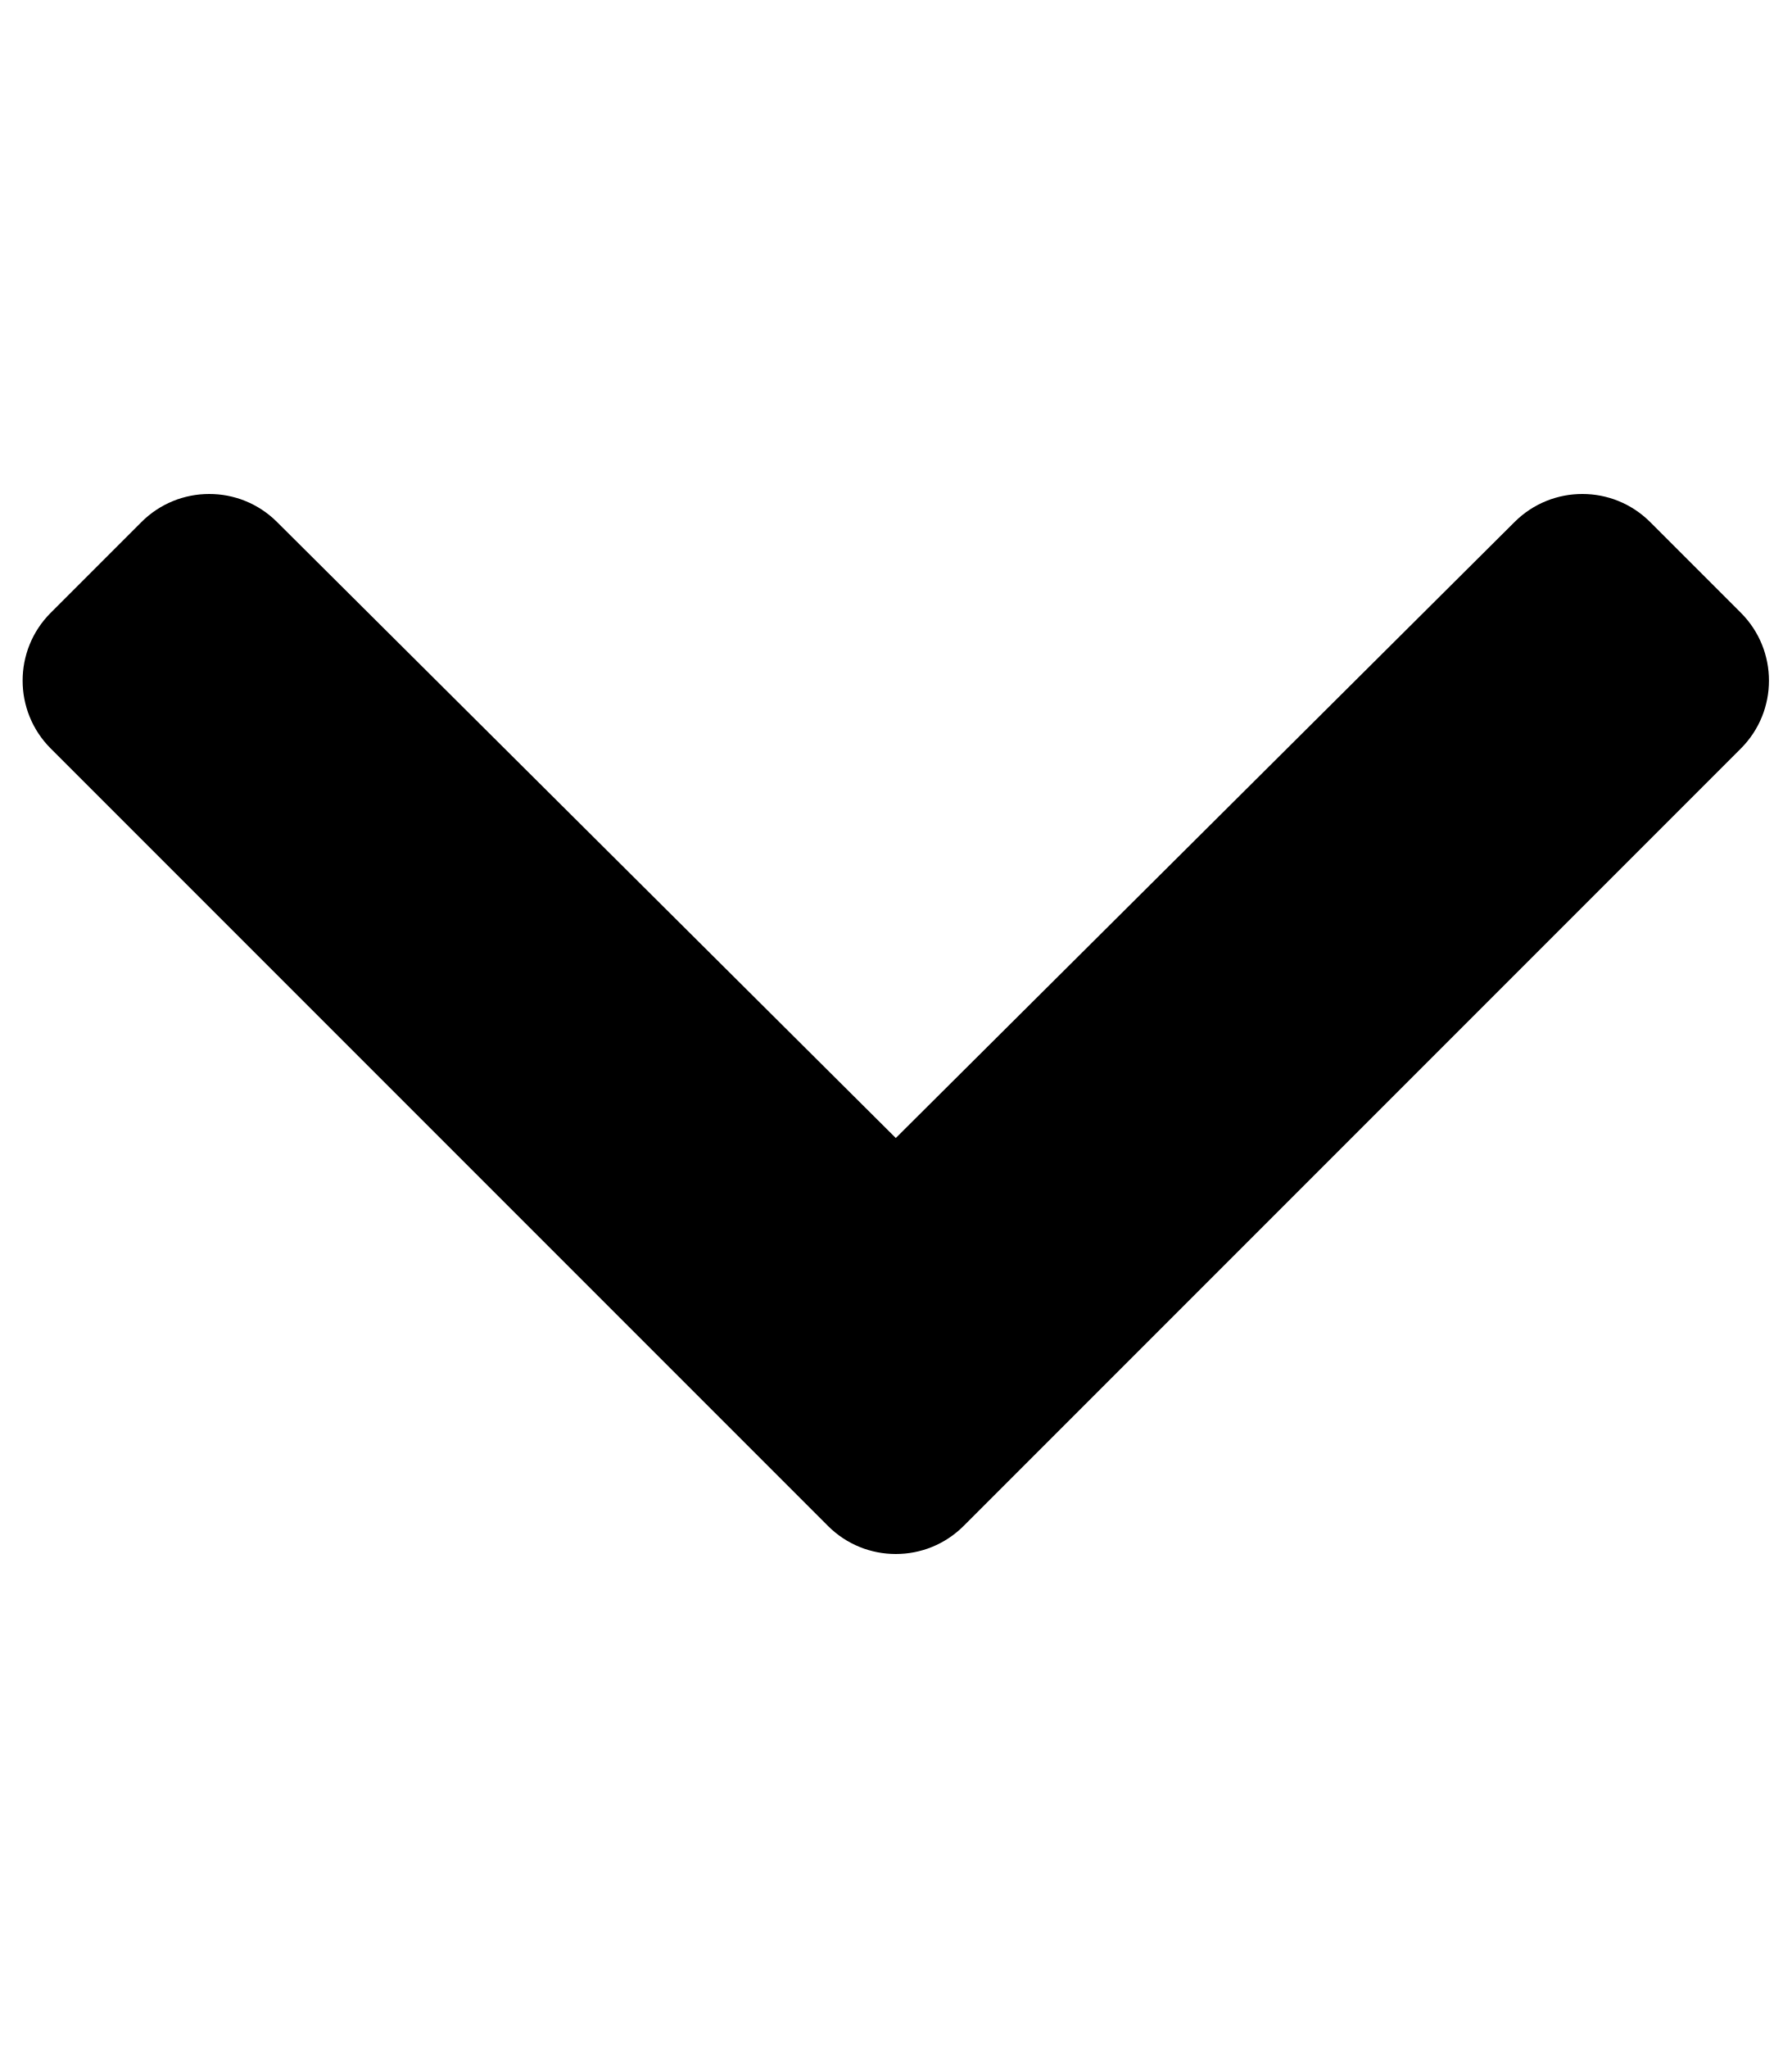
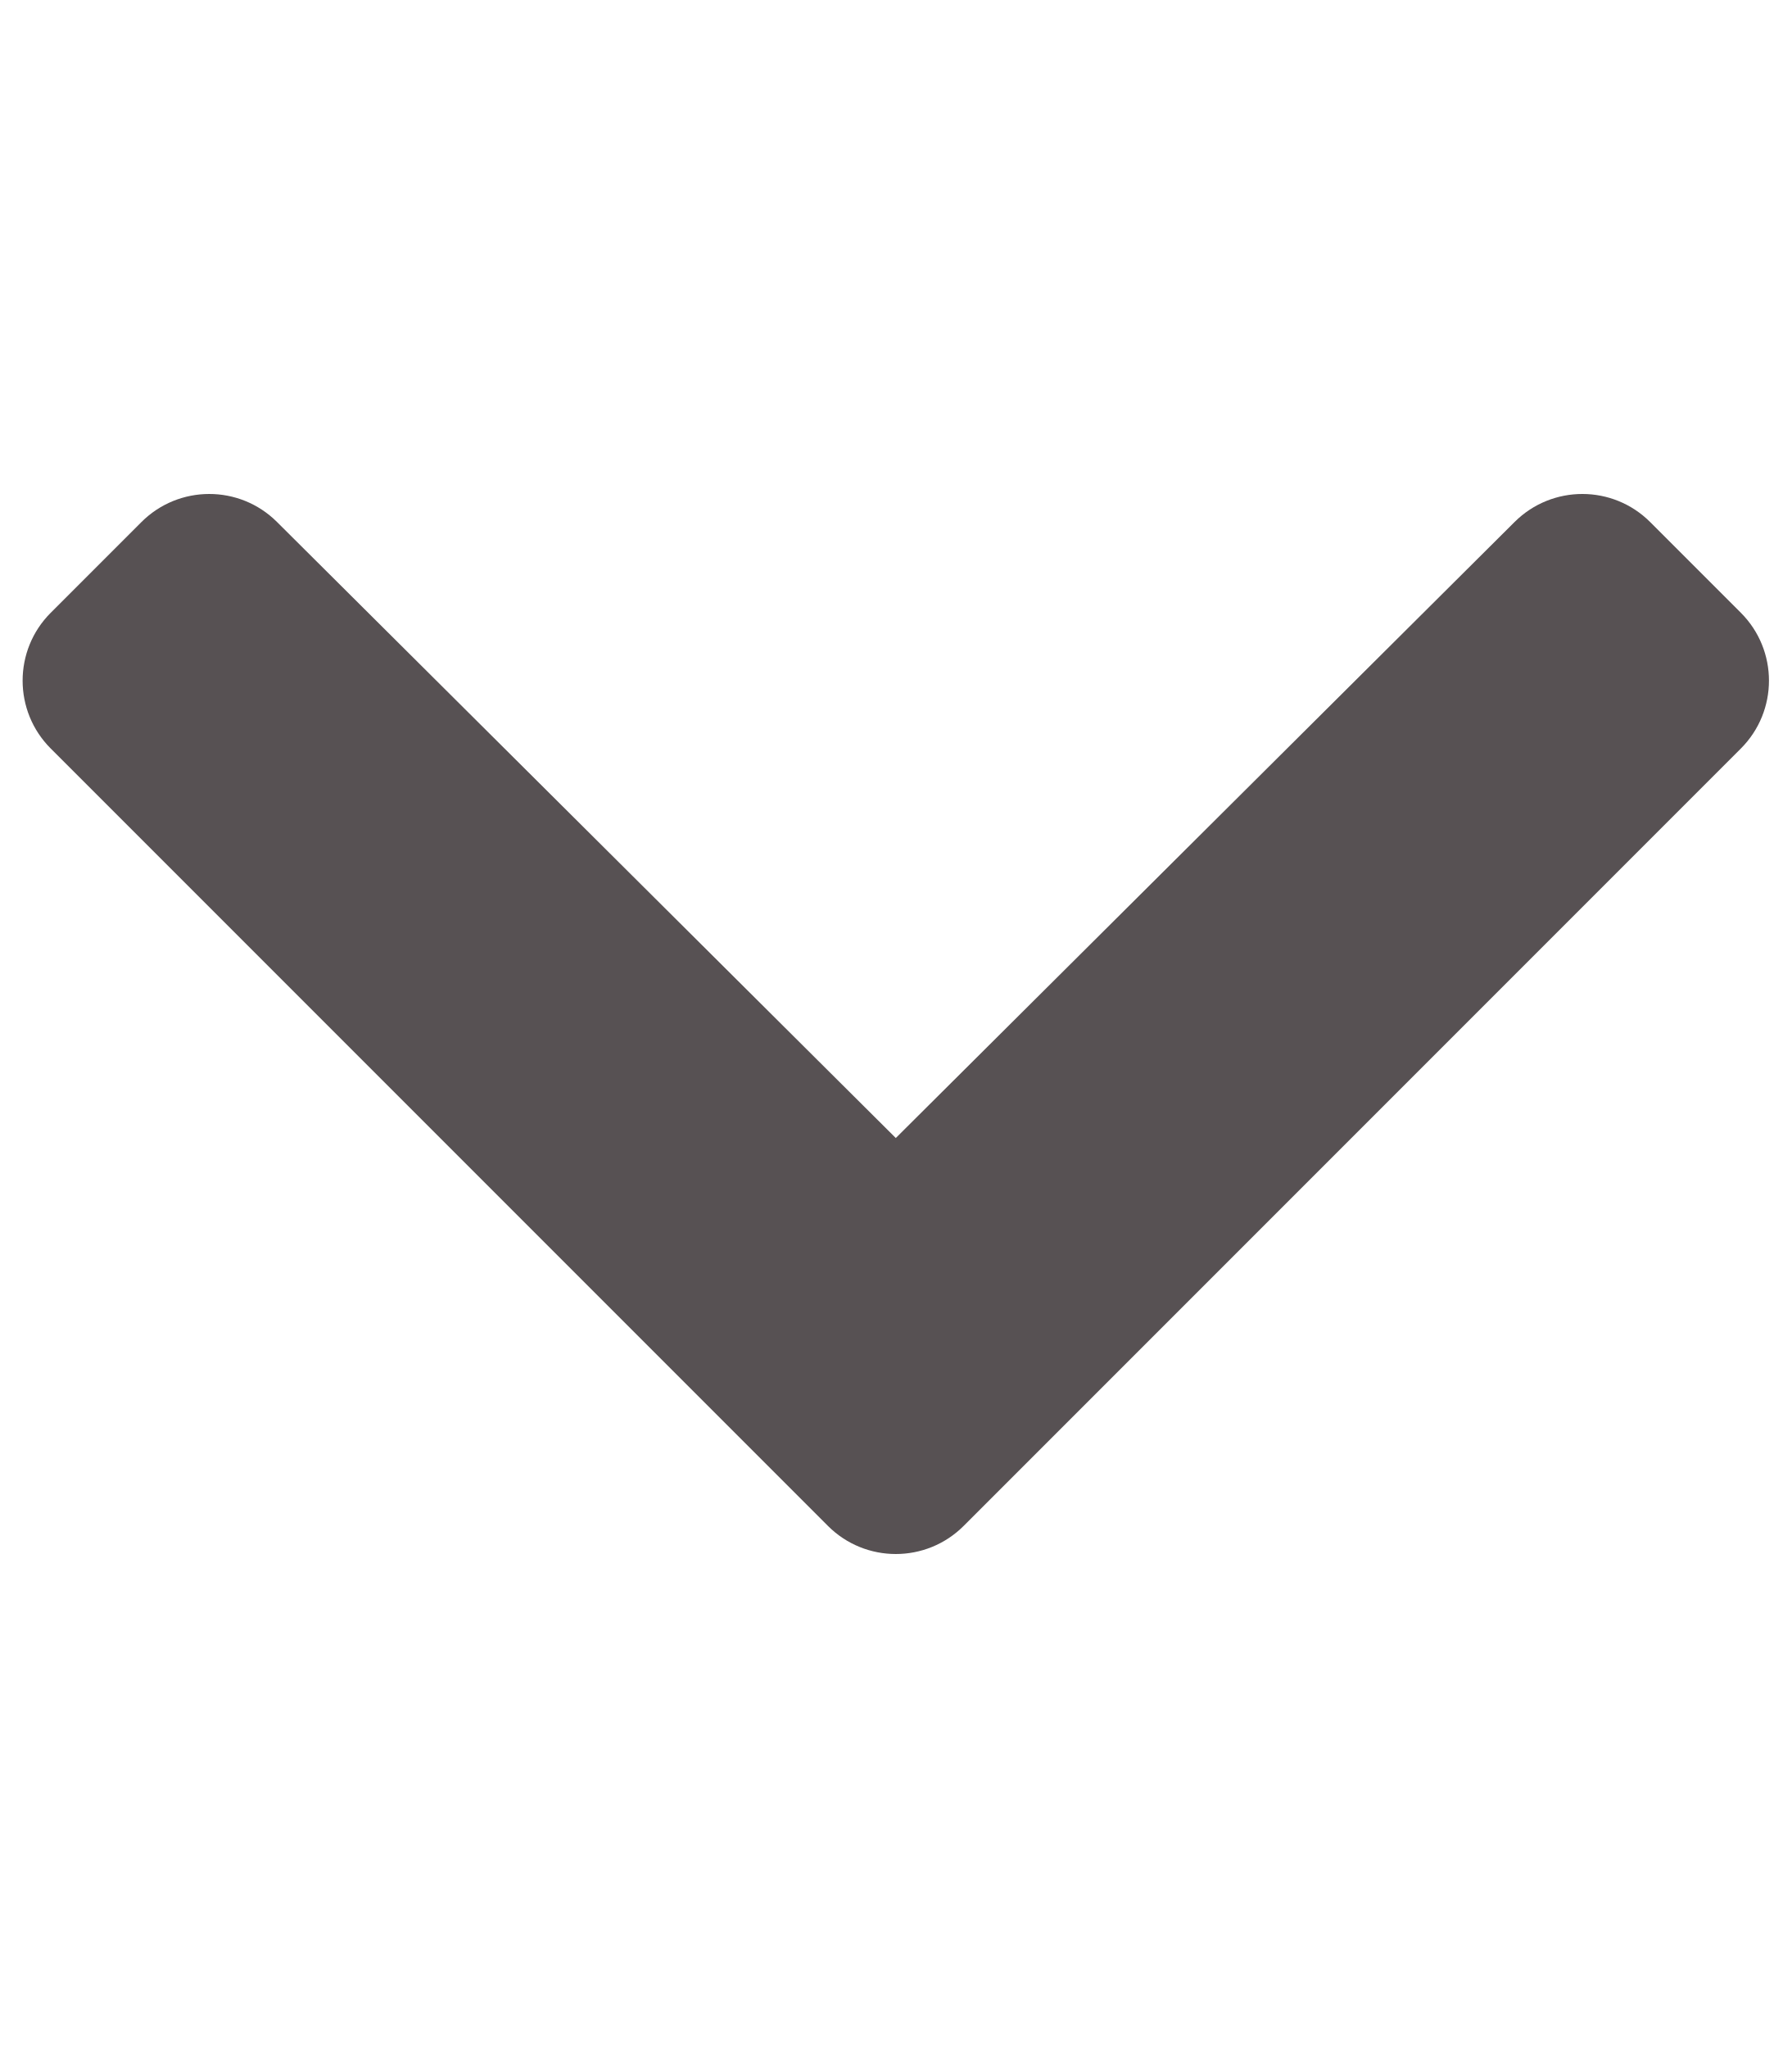
<svg xmlns="http://www.w3.org/2000/svg" aria-hidden="true" focusable="false" data-prefix="fas" data-icon="chevron-down" class="svg-inline--fa fa-chevron-down fa-w-14" role="img" viewBox="0 0 448 512">
-   <path fill="currentColor" d="M207.029 381.476L12.686 187.132c-9.373-9.373-9.373-24.569 0-33.941l22.667-22.667c9.357-9.357 24.522-9.375 33.901-.04L224 284.505l154.745-154.021c9.379-9.335 24.544-9.317 33.901.04l22.667 22.667c9.373 9.373 9.373 24.569 0 33.941L240.971 381.476c-9.373 9.372-24.569 9.372-33.942 0z" />
+   <path fill="#575153" d="M207.029 381.476L12.686 187.132c-9.373-9.373-9.373-24.569 0-33.941l22.667-22.667c9.357-9.357 24.522-9.375 33.901-.04L224 284.505l154.745-154.021c9.379-9.335 24.544-9.317 33.901.04l22.667 22.667c9.373 9.373 9.373 24.569 0 33.941L240.971 381.476c-9.373 9.372-24.569 9.372-33.942 0z" />
</svg>
